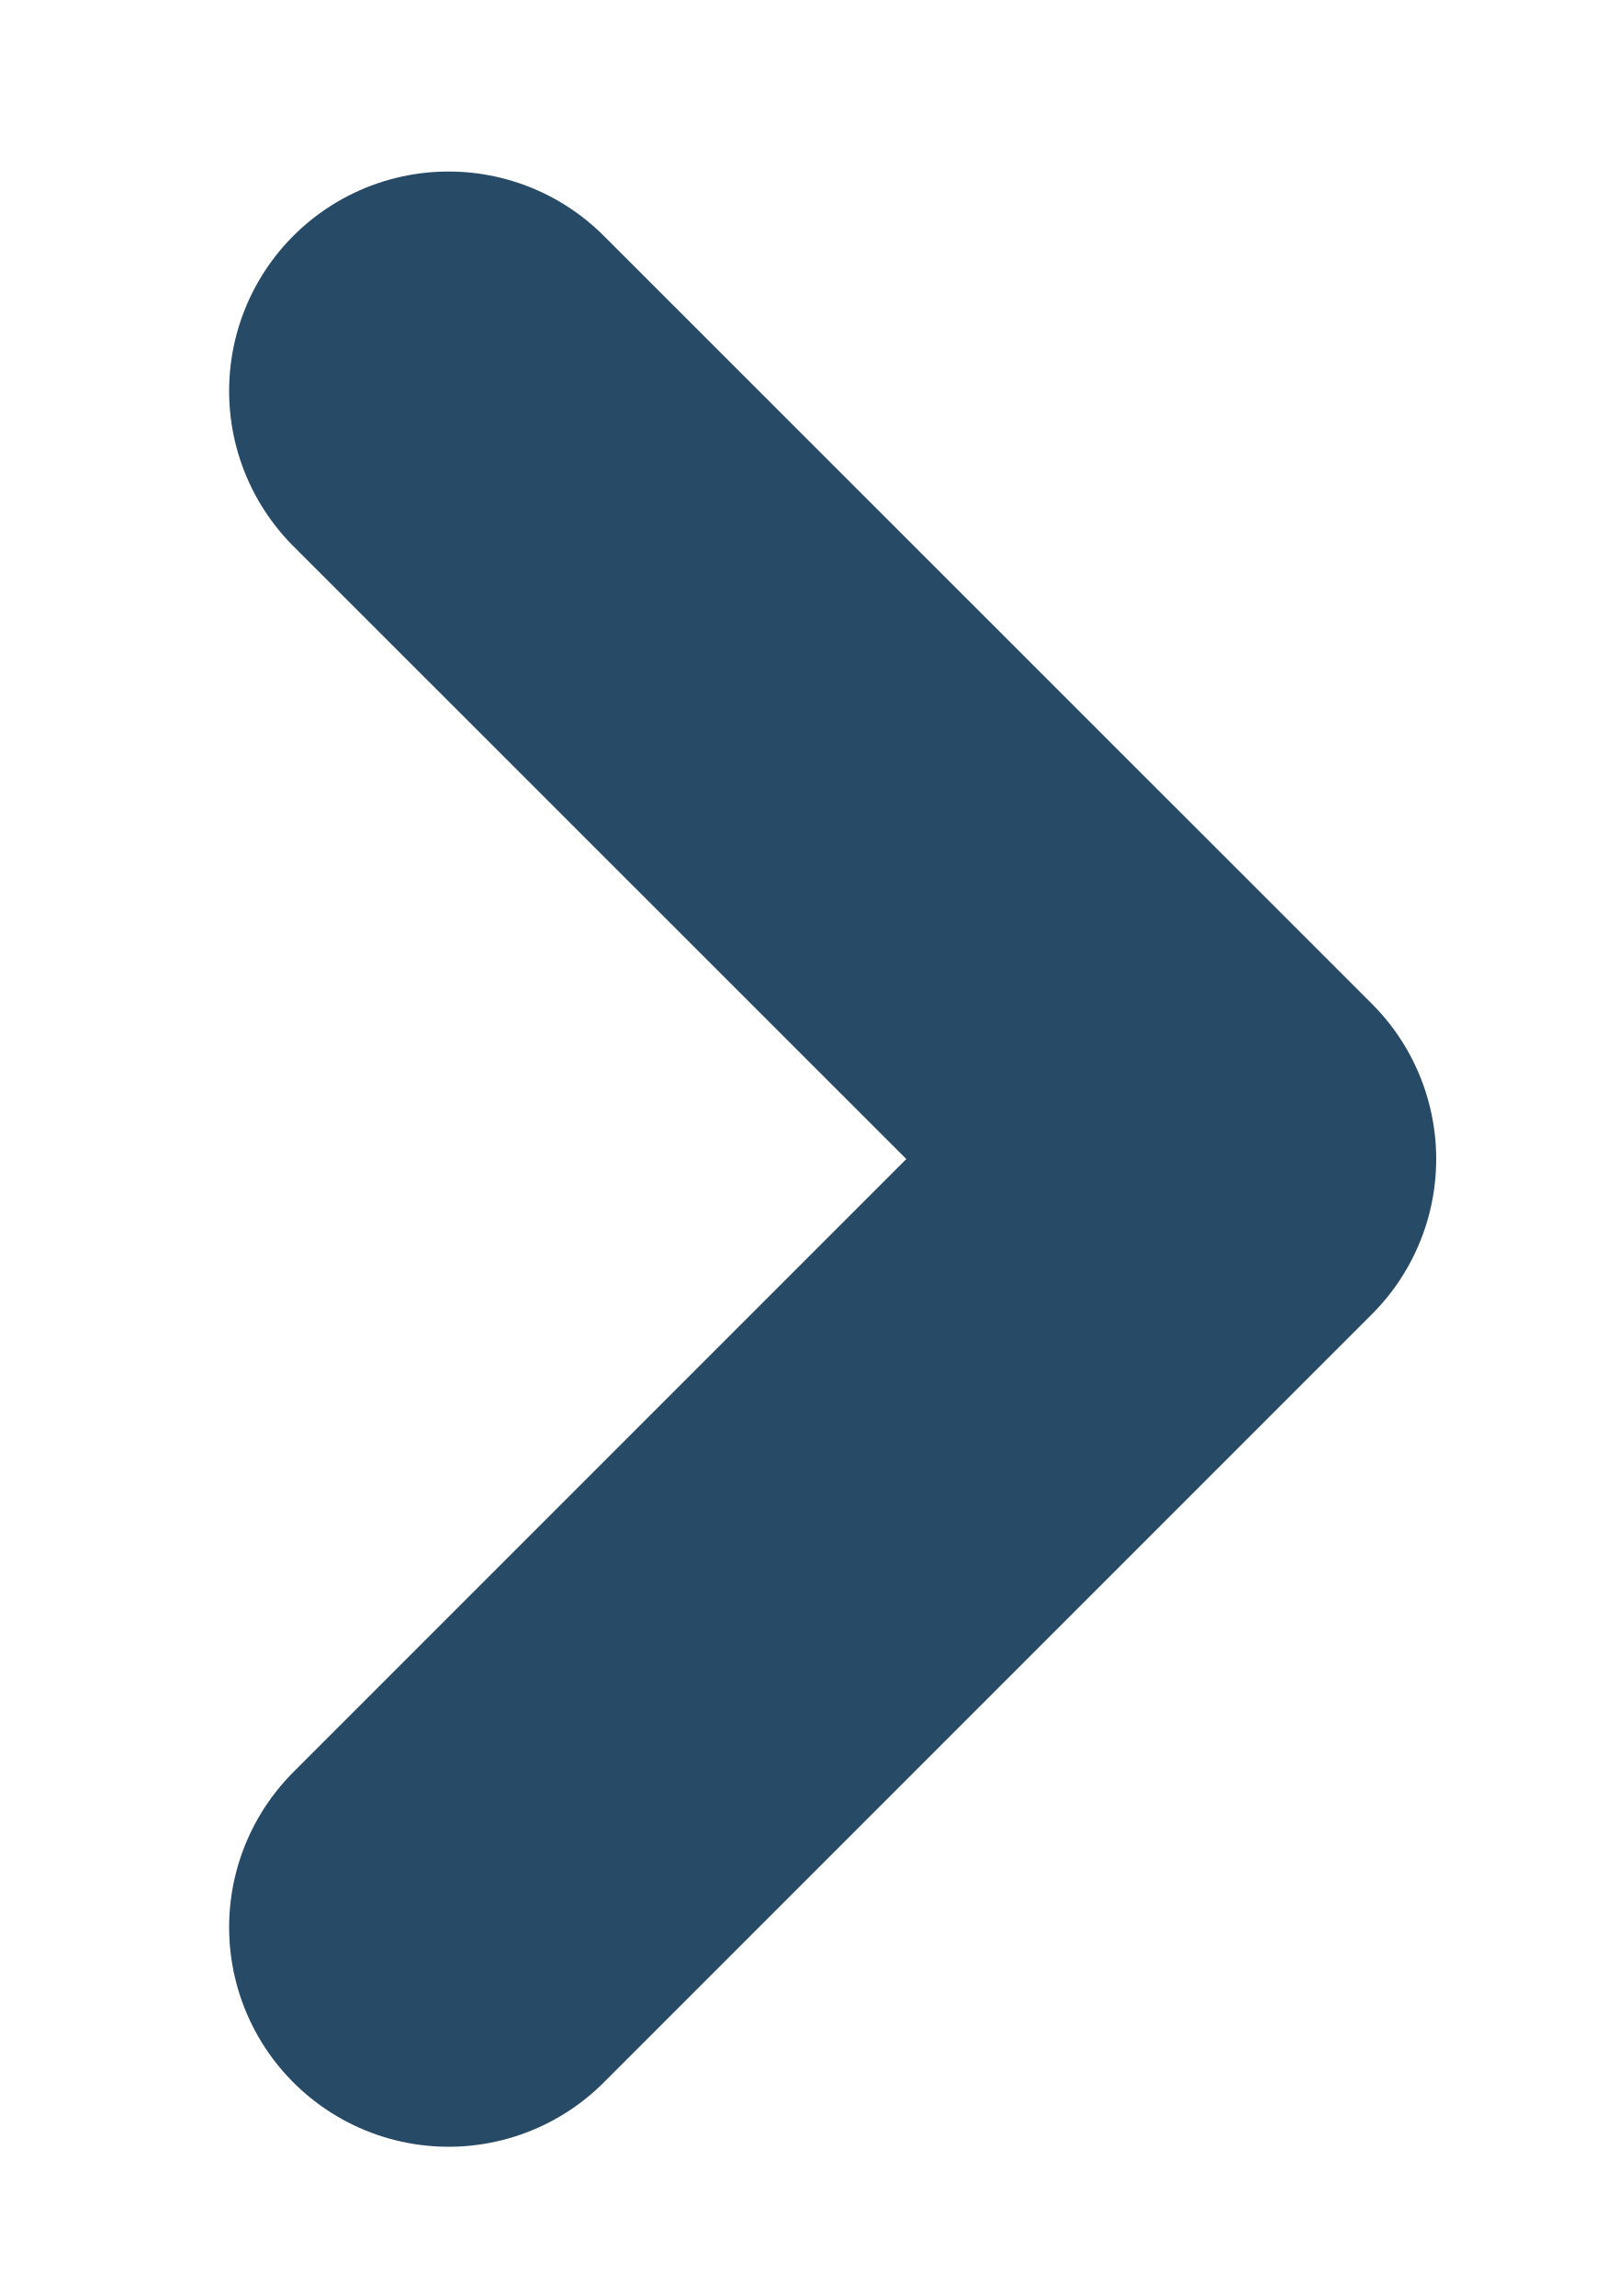
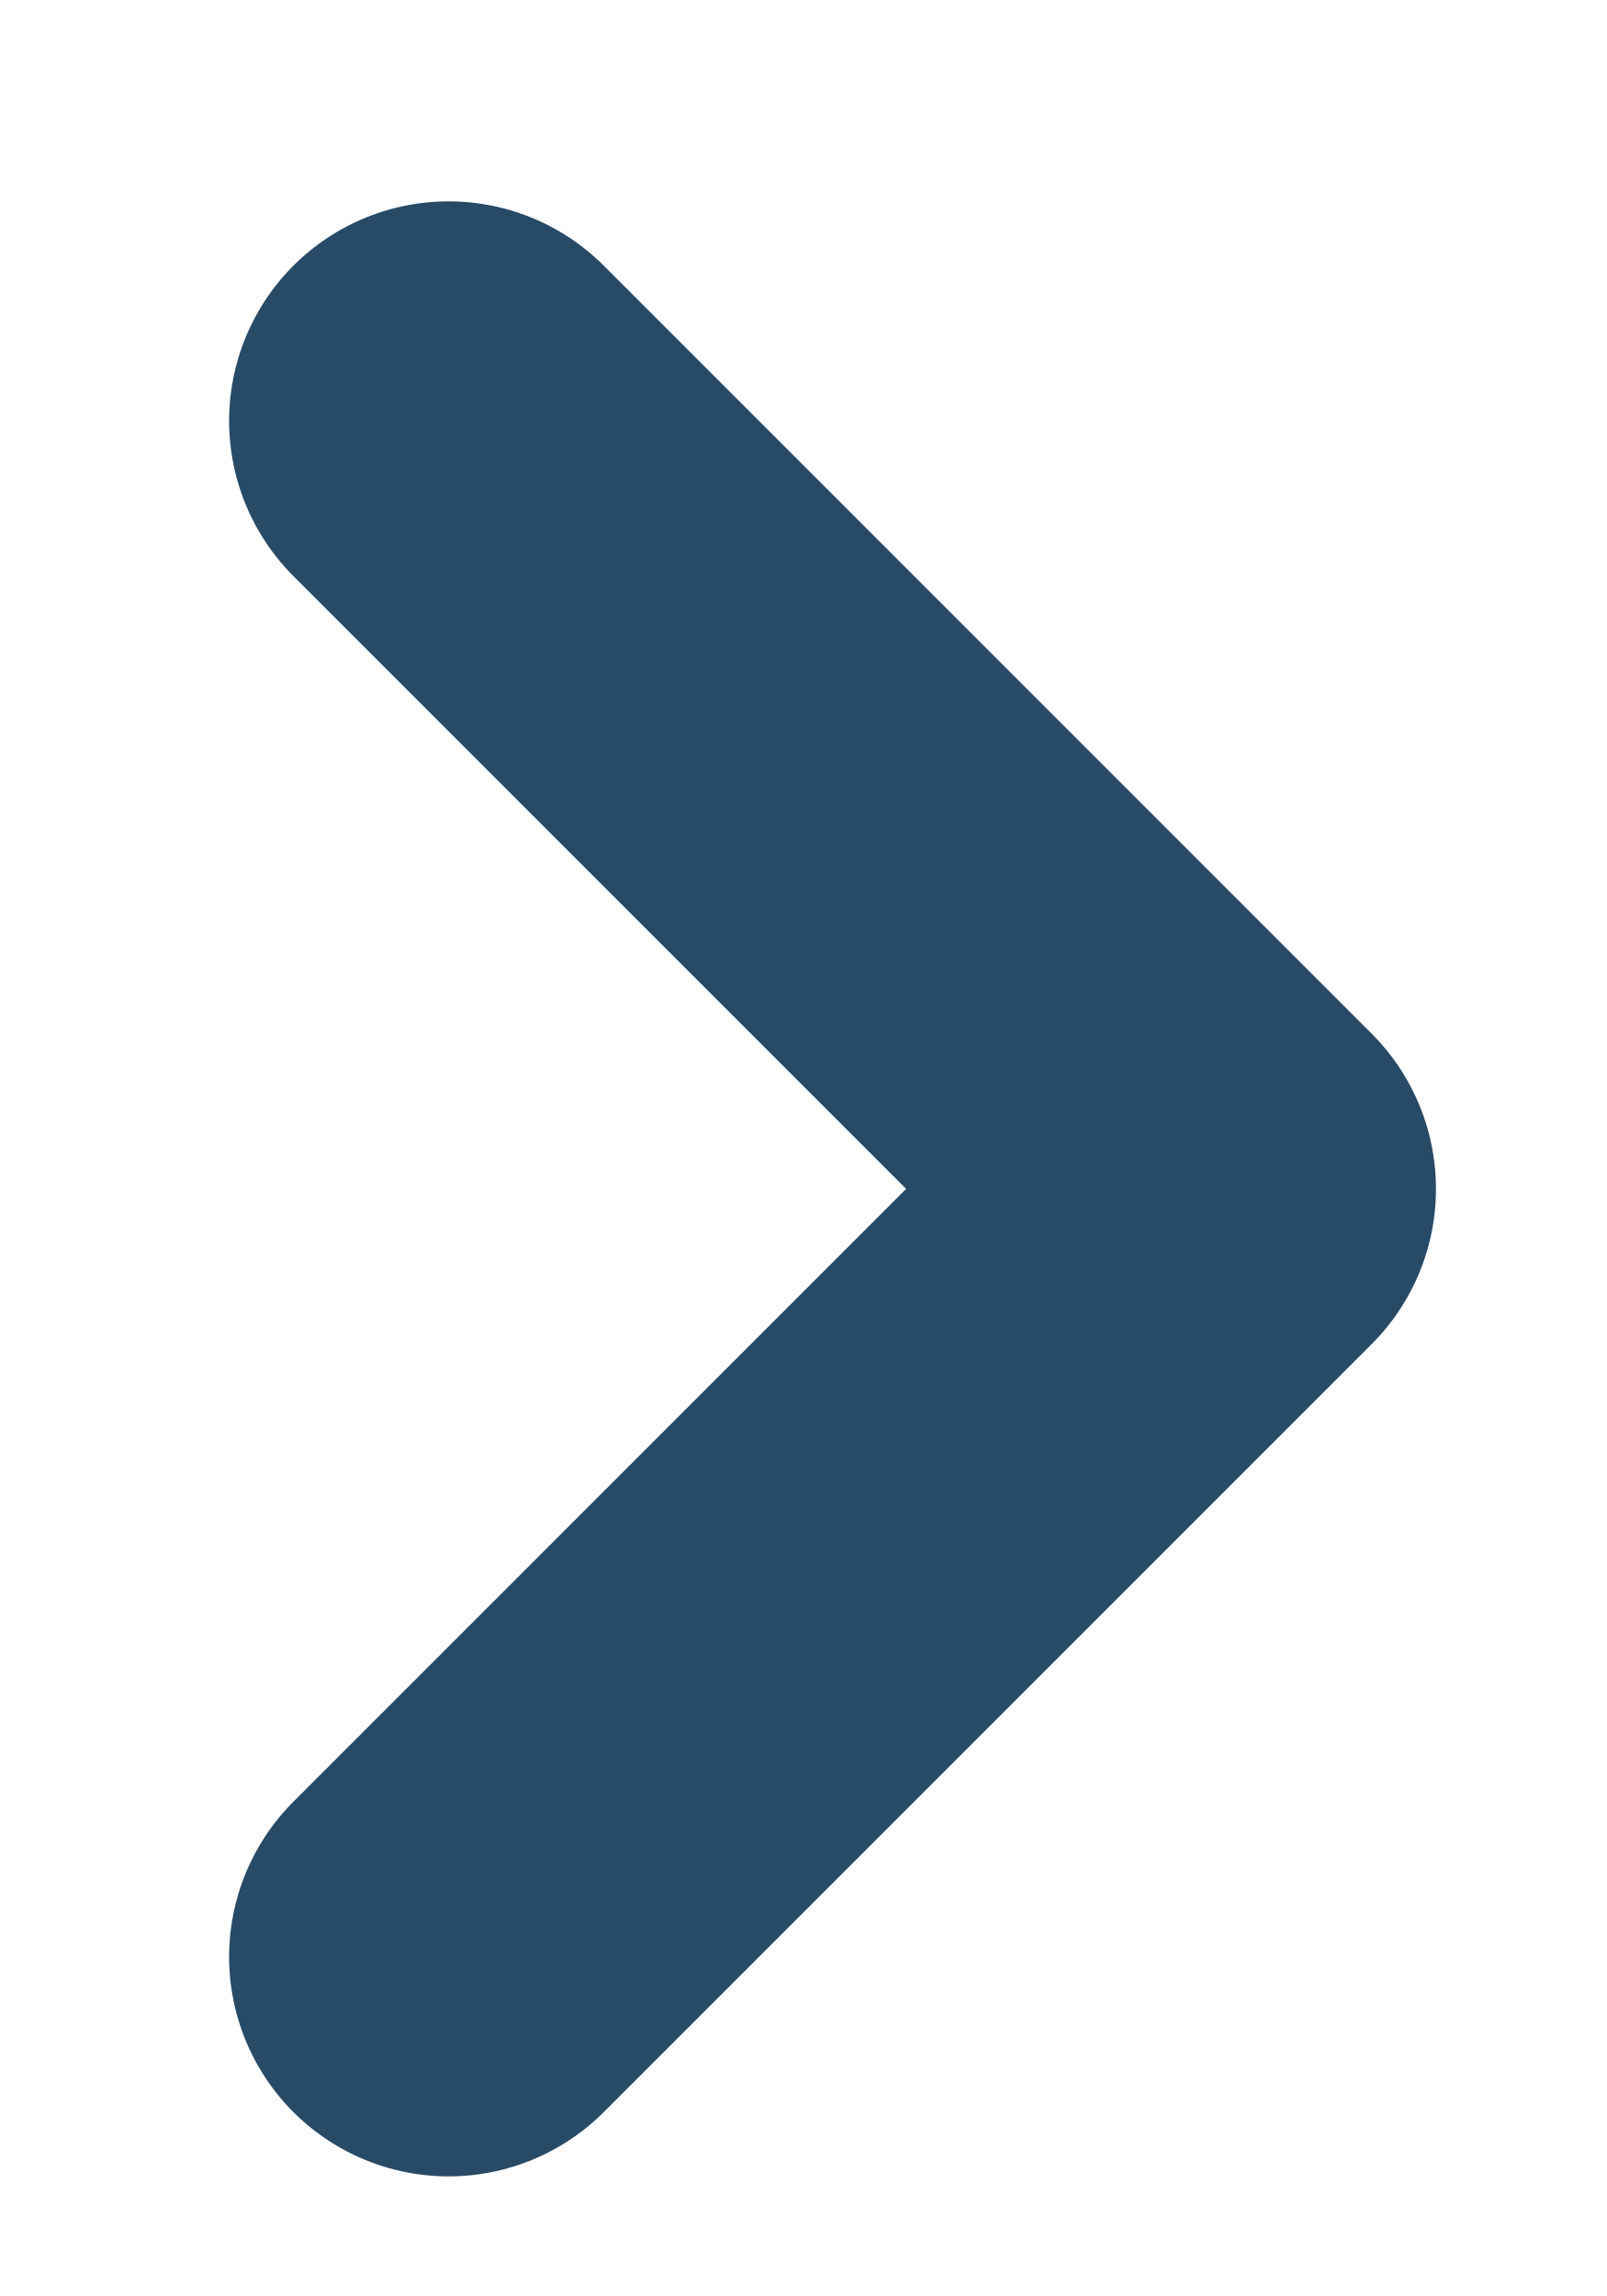
- <svg xmlns="http://www.w3.org/2000/svg" width="7" height="10" viewBox="0 0 7 10" fill="none">
-   <path d="M1.954 1.703L5.3 5.048L1.954 8.394" stroke="#274A67" stroke-width="1.912" stroke-linecap="round" stroke-linejoin="round" />
+ <svg xmlns="http://www.w3.org/2000/svg" width="7" height="10" viewBox="0 0 7 10" fill="none" stroke="#274A67">
+   <path d="M1.954 1.833L5.299 5.178L1.954 8.523" stroke-width="1.912" stroke-linecap="round" stroke-linejoin="round" />
</svg>
